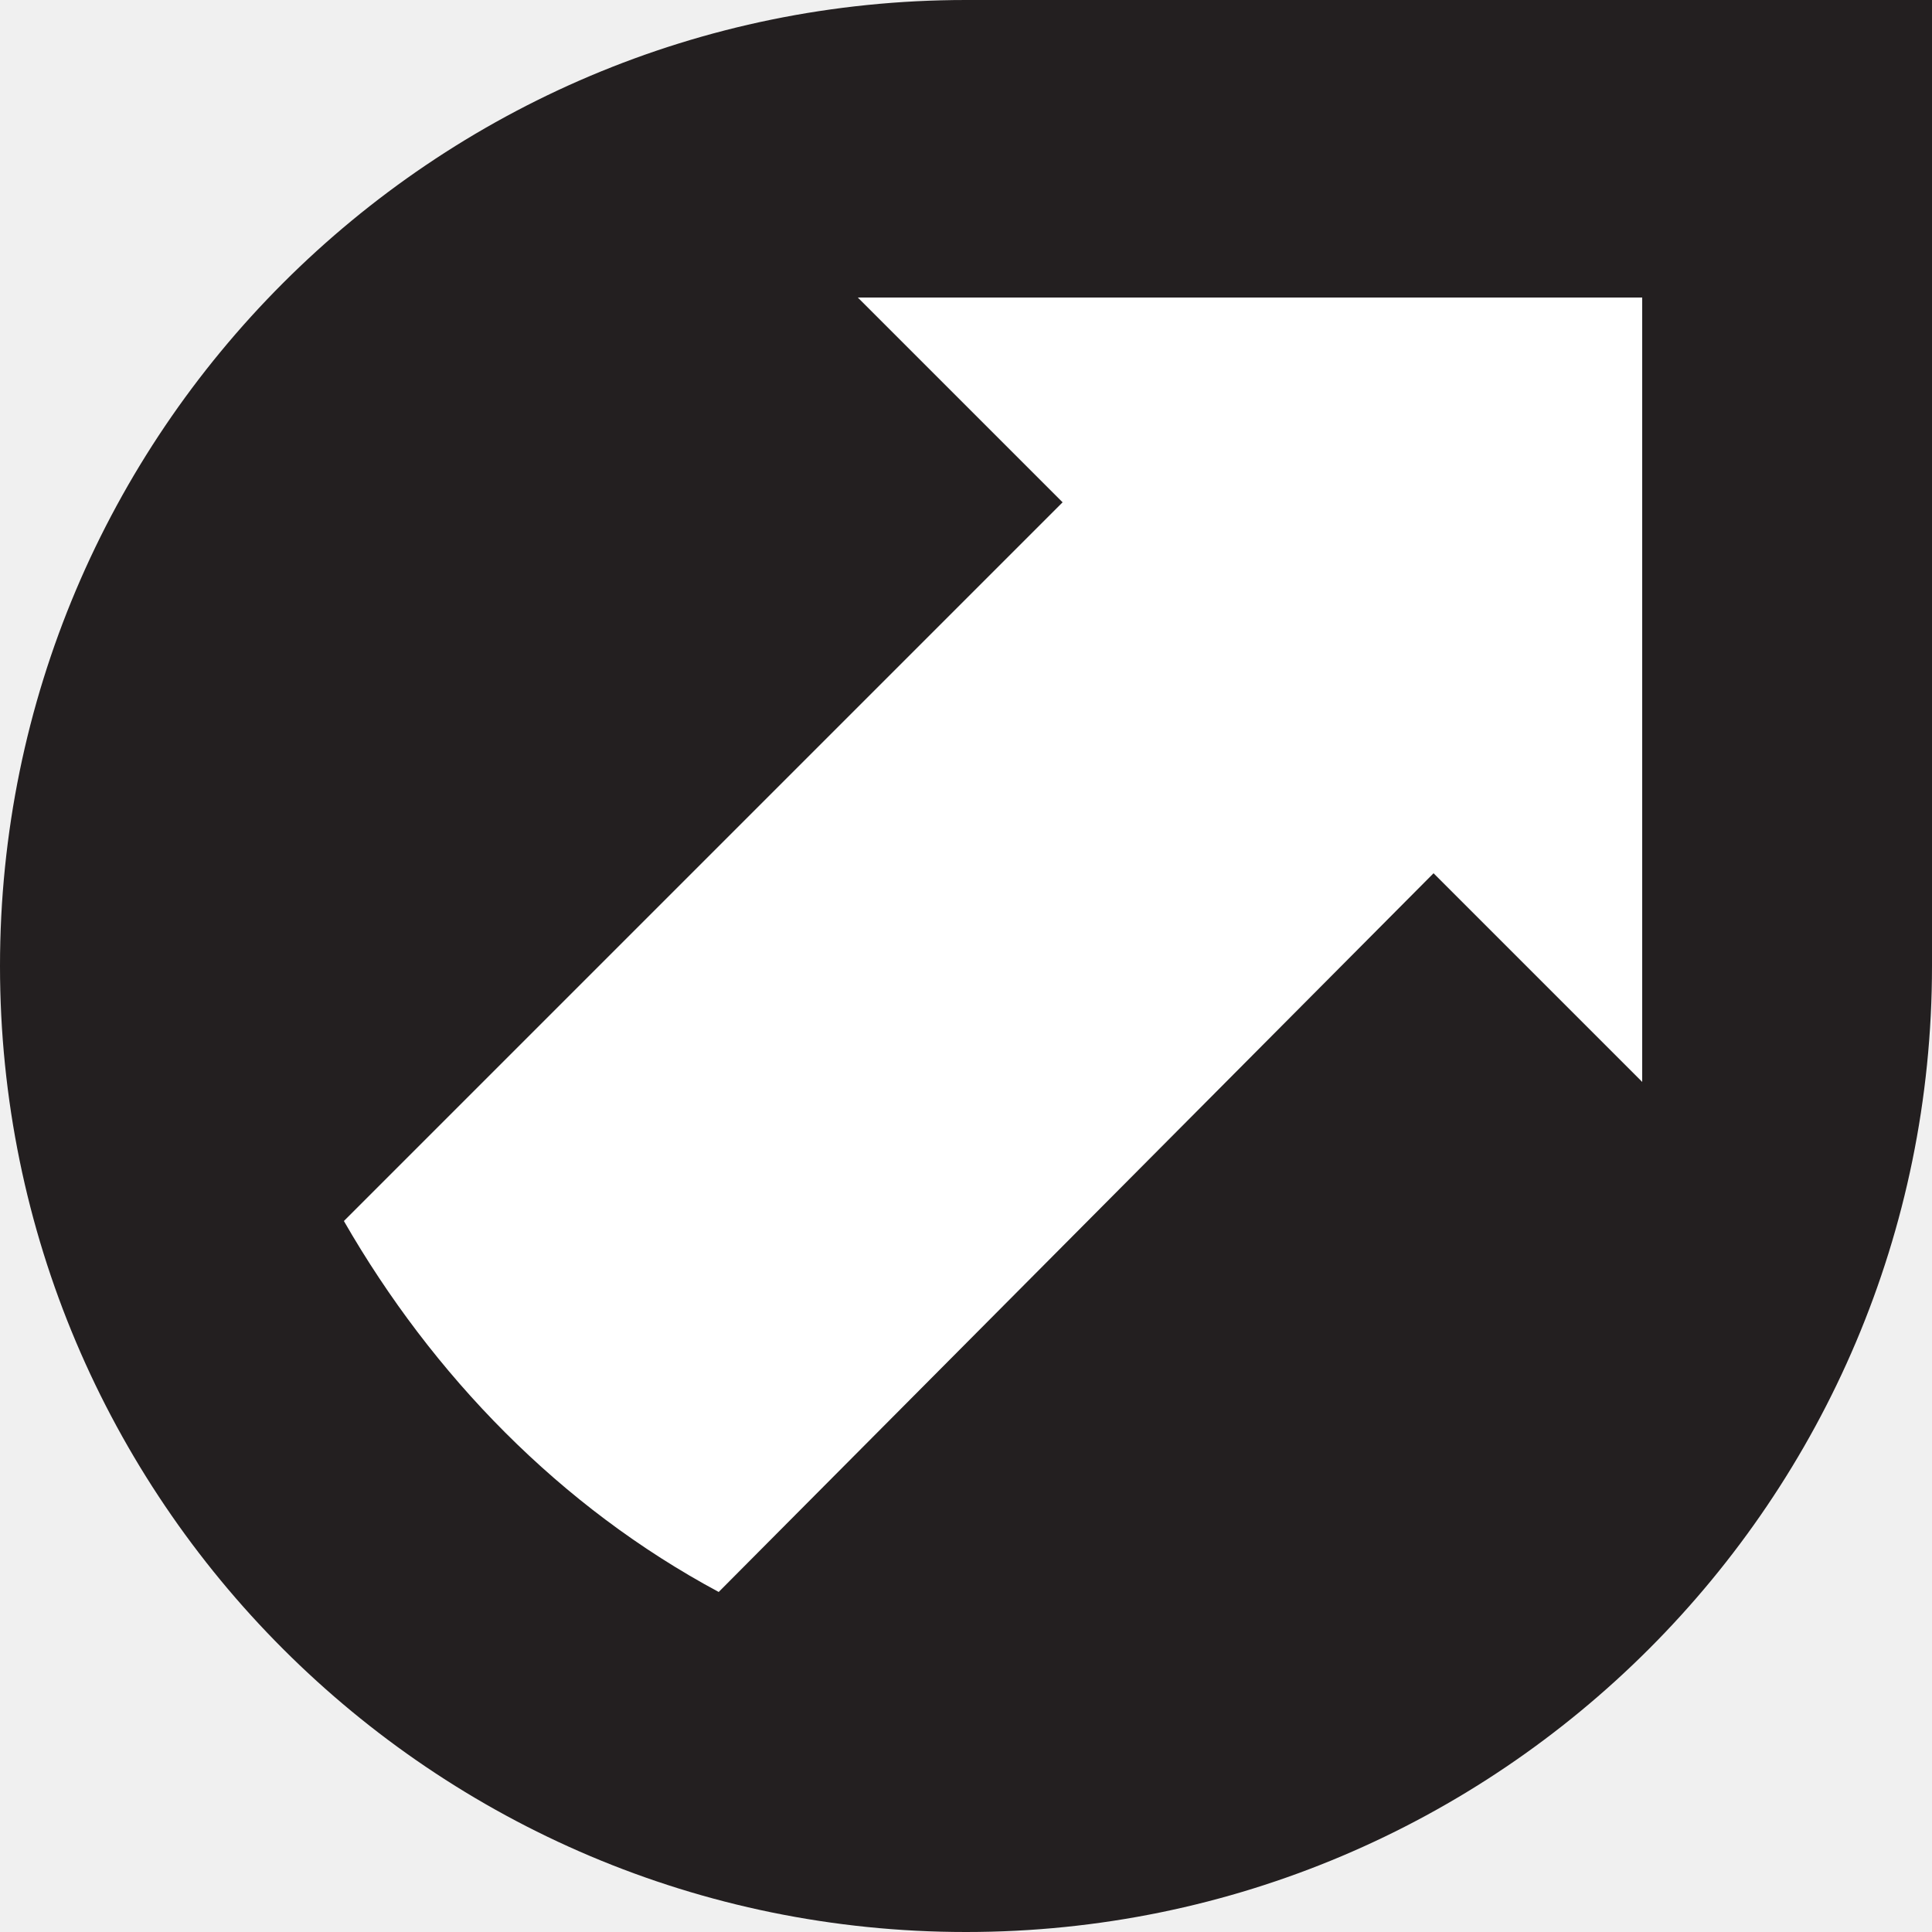
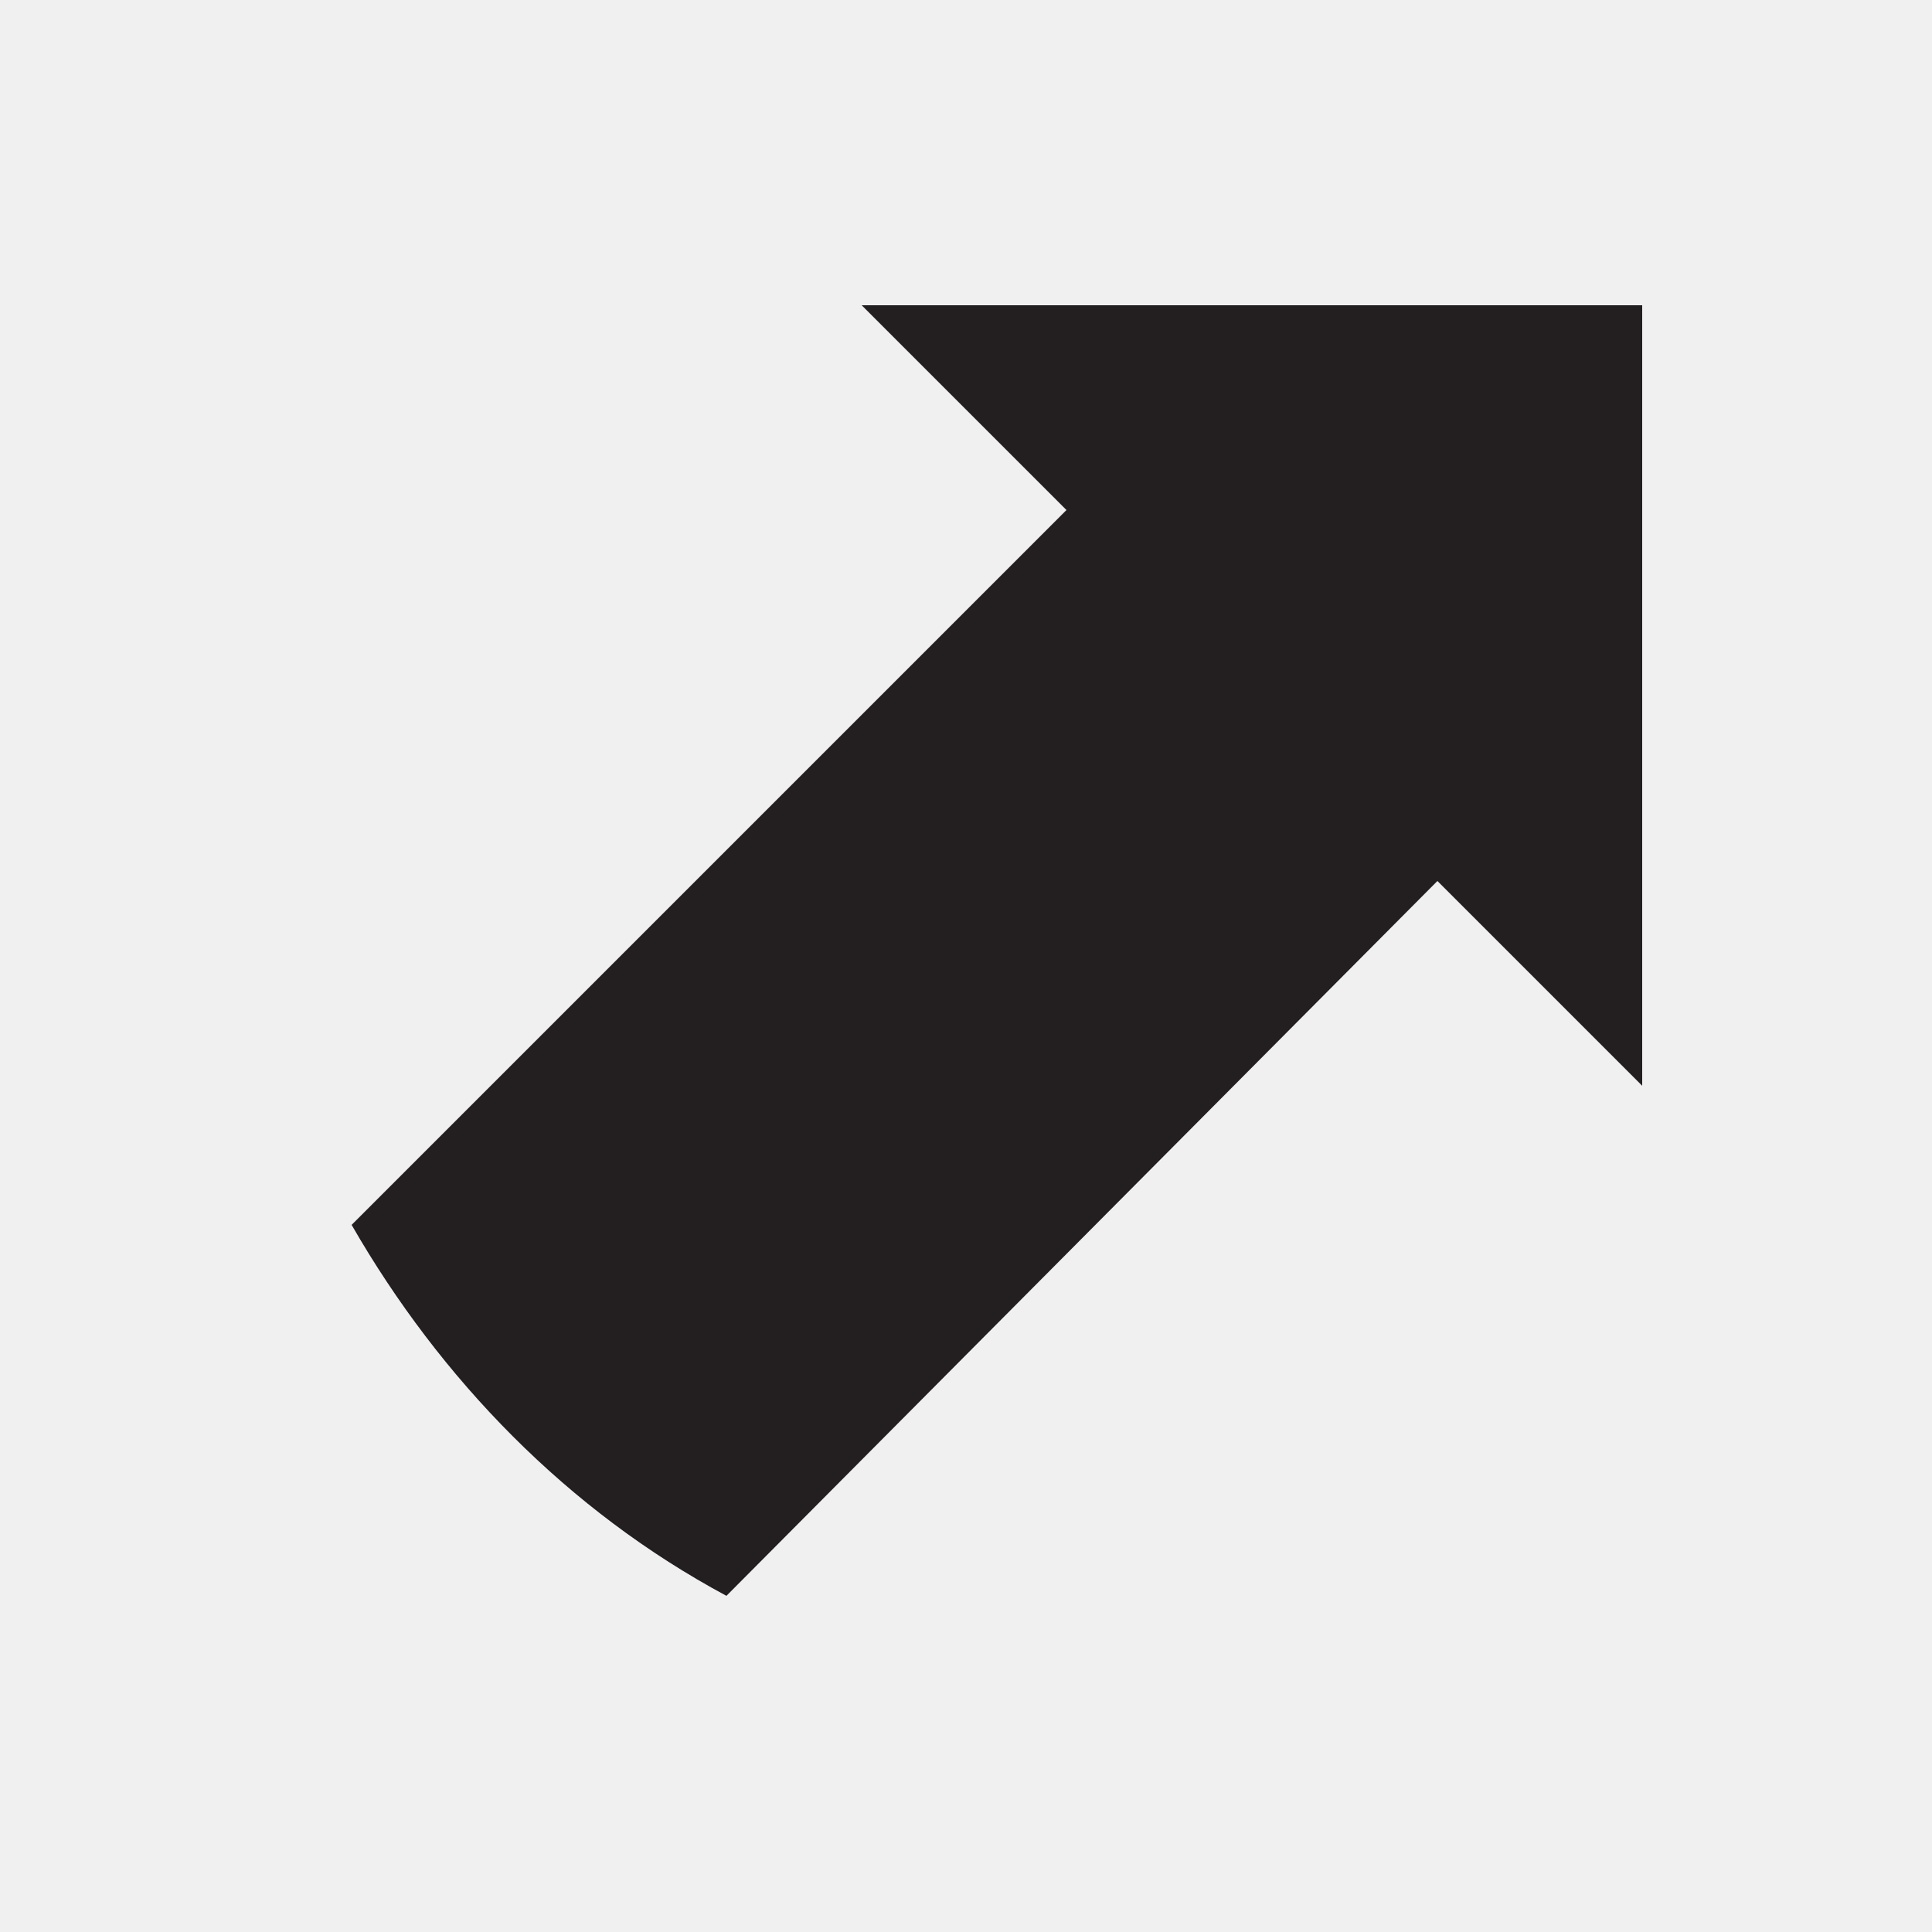
- <svg xmlns="http://www.w3.org/2000/svg" version="1.1" x="0px" y="0px" viewBox="0 0 50 50" enable-background="new 0 0 50 50" xml:space="preserve">
-   <g id="open">
- </g>
-   <g id="teardrop">
-     <g id="PracticeUpdate_1_">
-       <g>
-         <path fill="#231F20" d="M25,0C11.2,0,0,11.2,0,25c0,13.8,11.2,25,25,25s25-11.2,25-25V0H25z" />
-         <path fill="#FFFFFF" d="M42.5,28V7.7l-20.3,0l5.3,5.3L8.9,31.6c2.3,4,5.6,7.4,9.7,9.6l18.5-18.6L42.5,28z" />
-       </g>
+ <svg xmlns="http://www.w3.org/2000/svg" version="1.1" id="open" x="0px" y="0px" viewBox="0 0 50 50" enable-background="new 0 0 50 50" xml:space="preserve">
+   <g id="PracticeUpdate">
+     <g>
+       <path fill="#231F20" d="M42.5,28.1V7.9l-20.2,0l5.3,5.3L9.1,31.7c2.3,4,5.6,7.4,9.7,9.6l18.4-18.5L42.5,28.1z" />
    </g>
  </g>
+   <g id="teardrop">
+ </g>
</svg>
